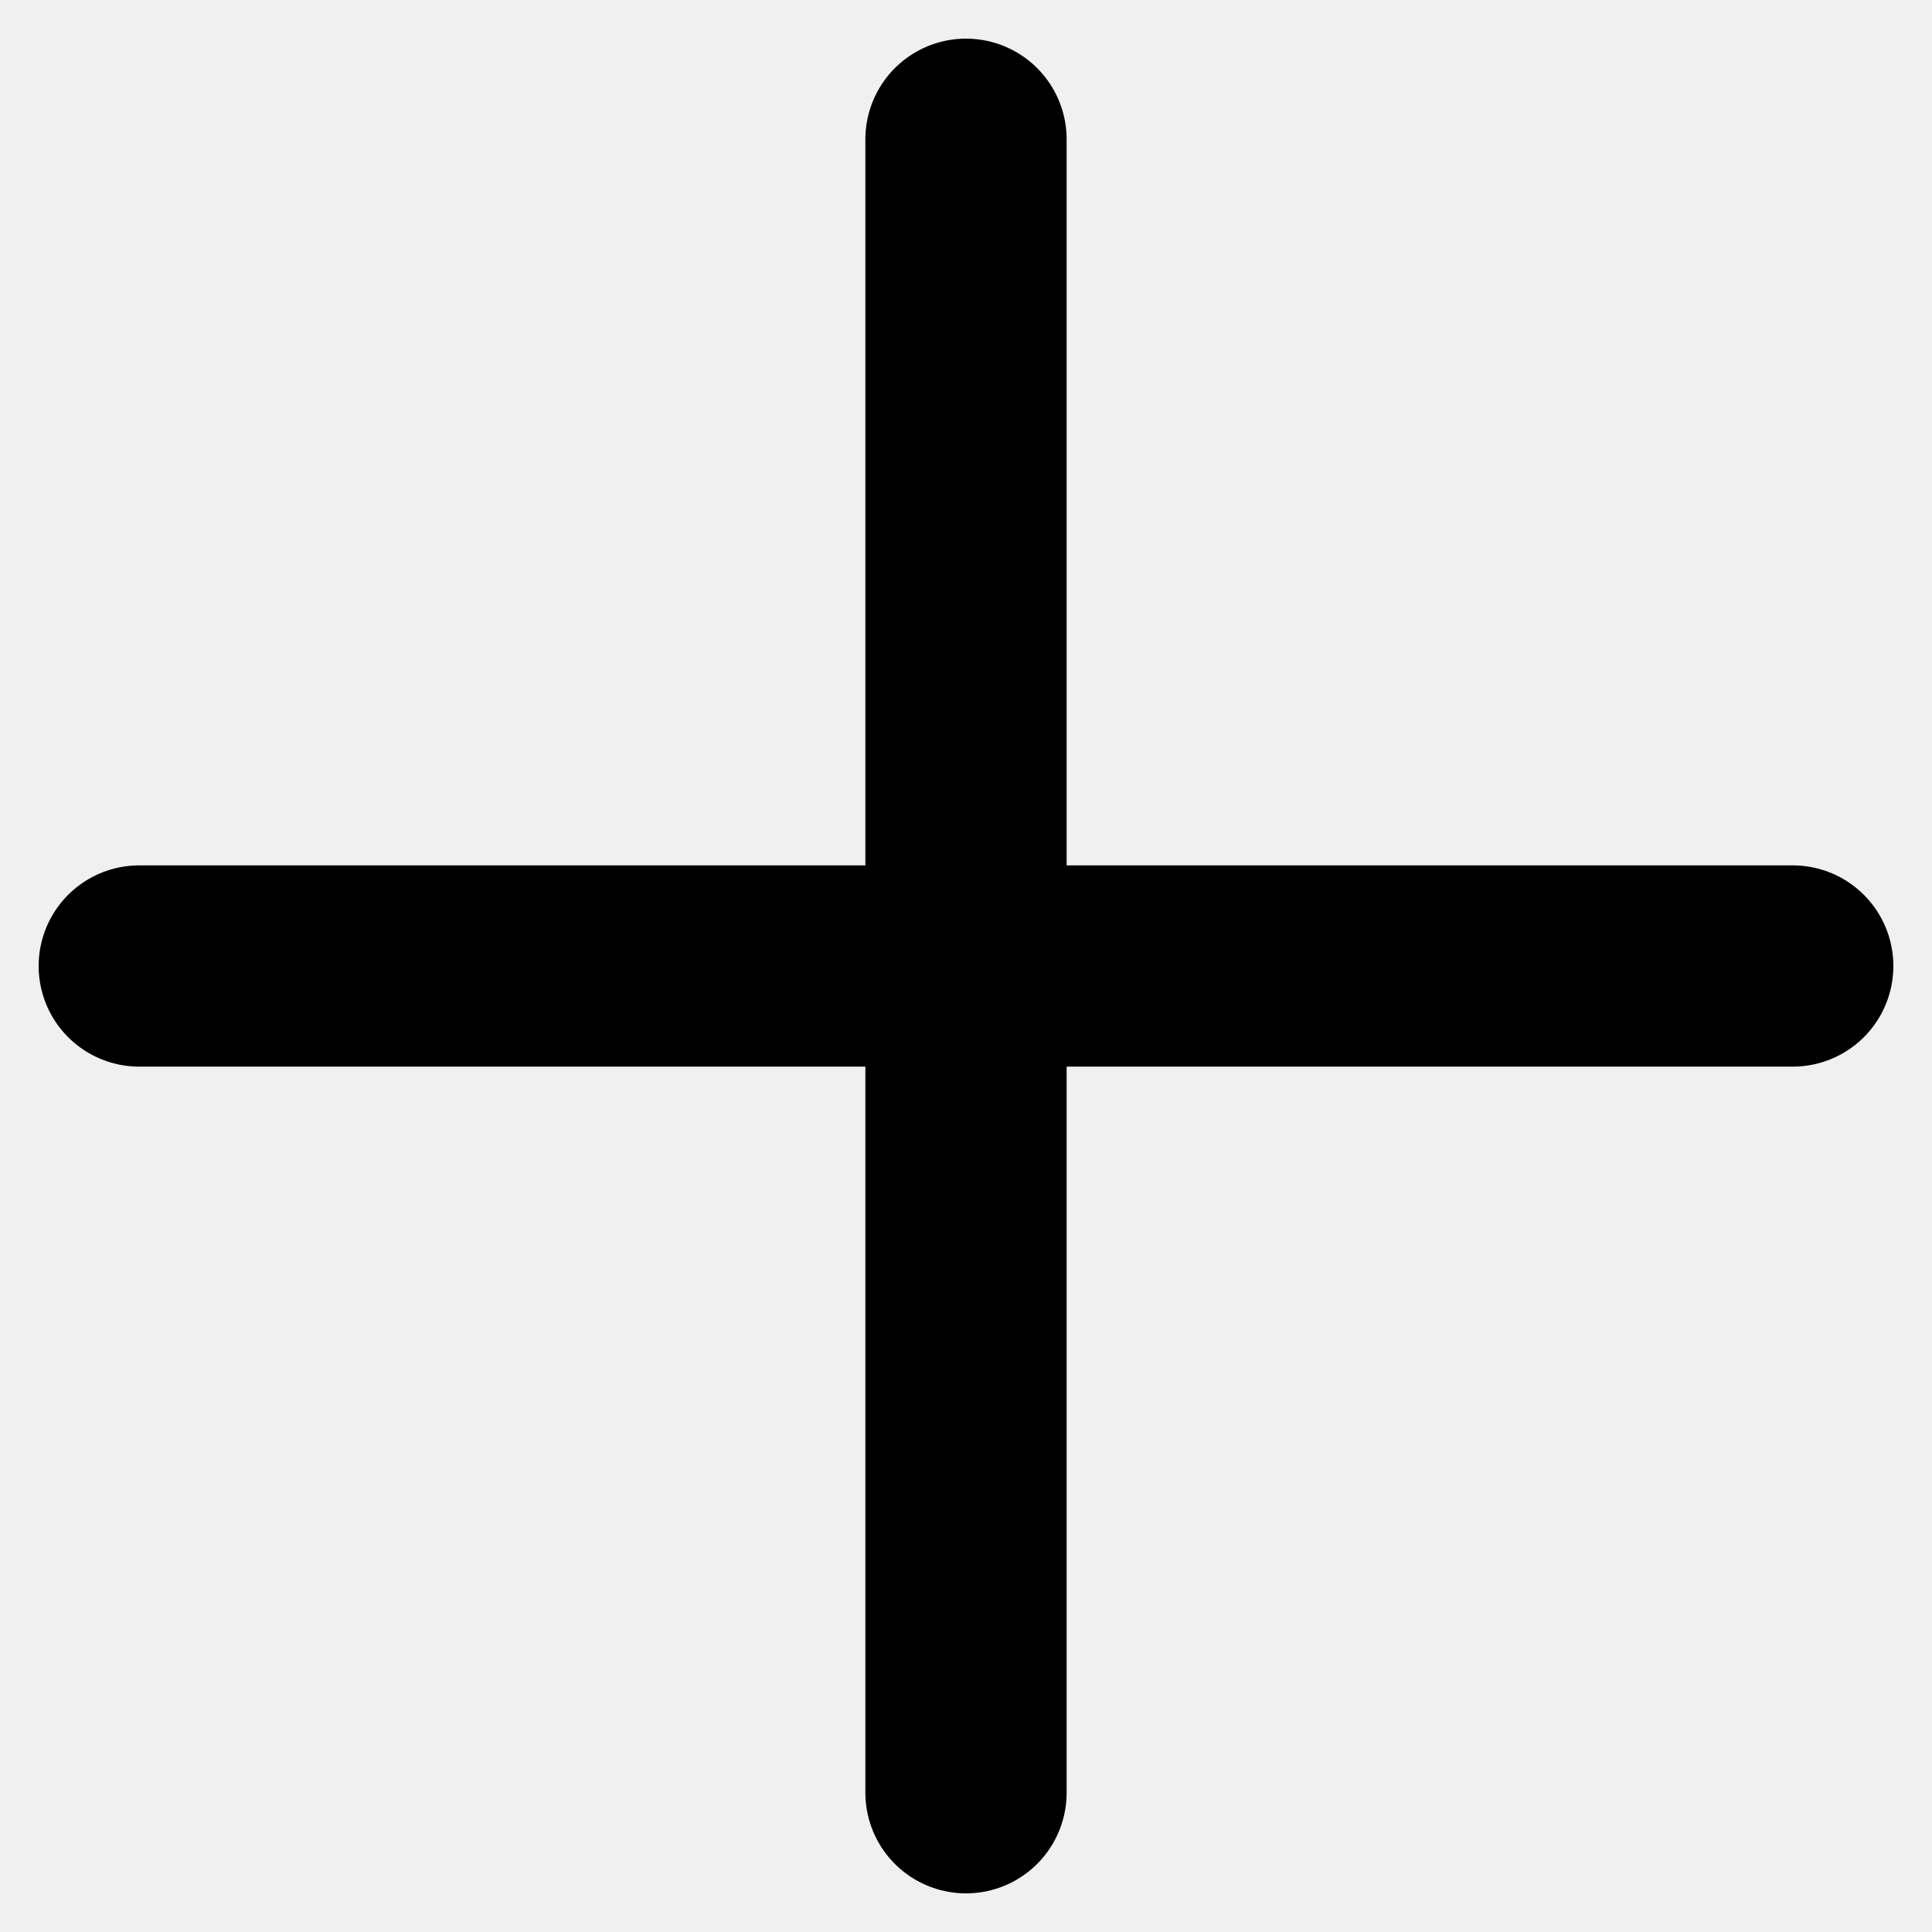
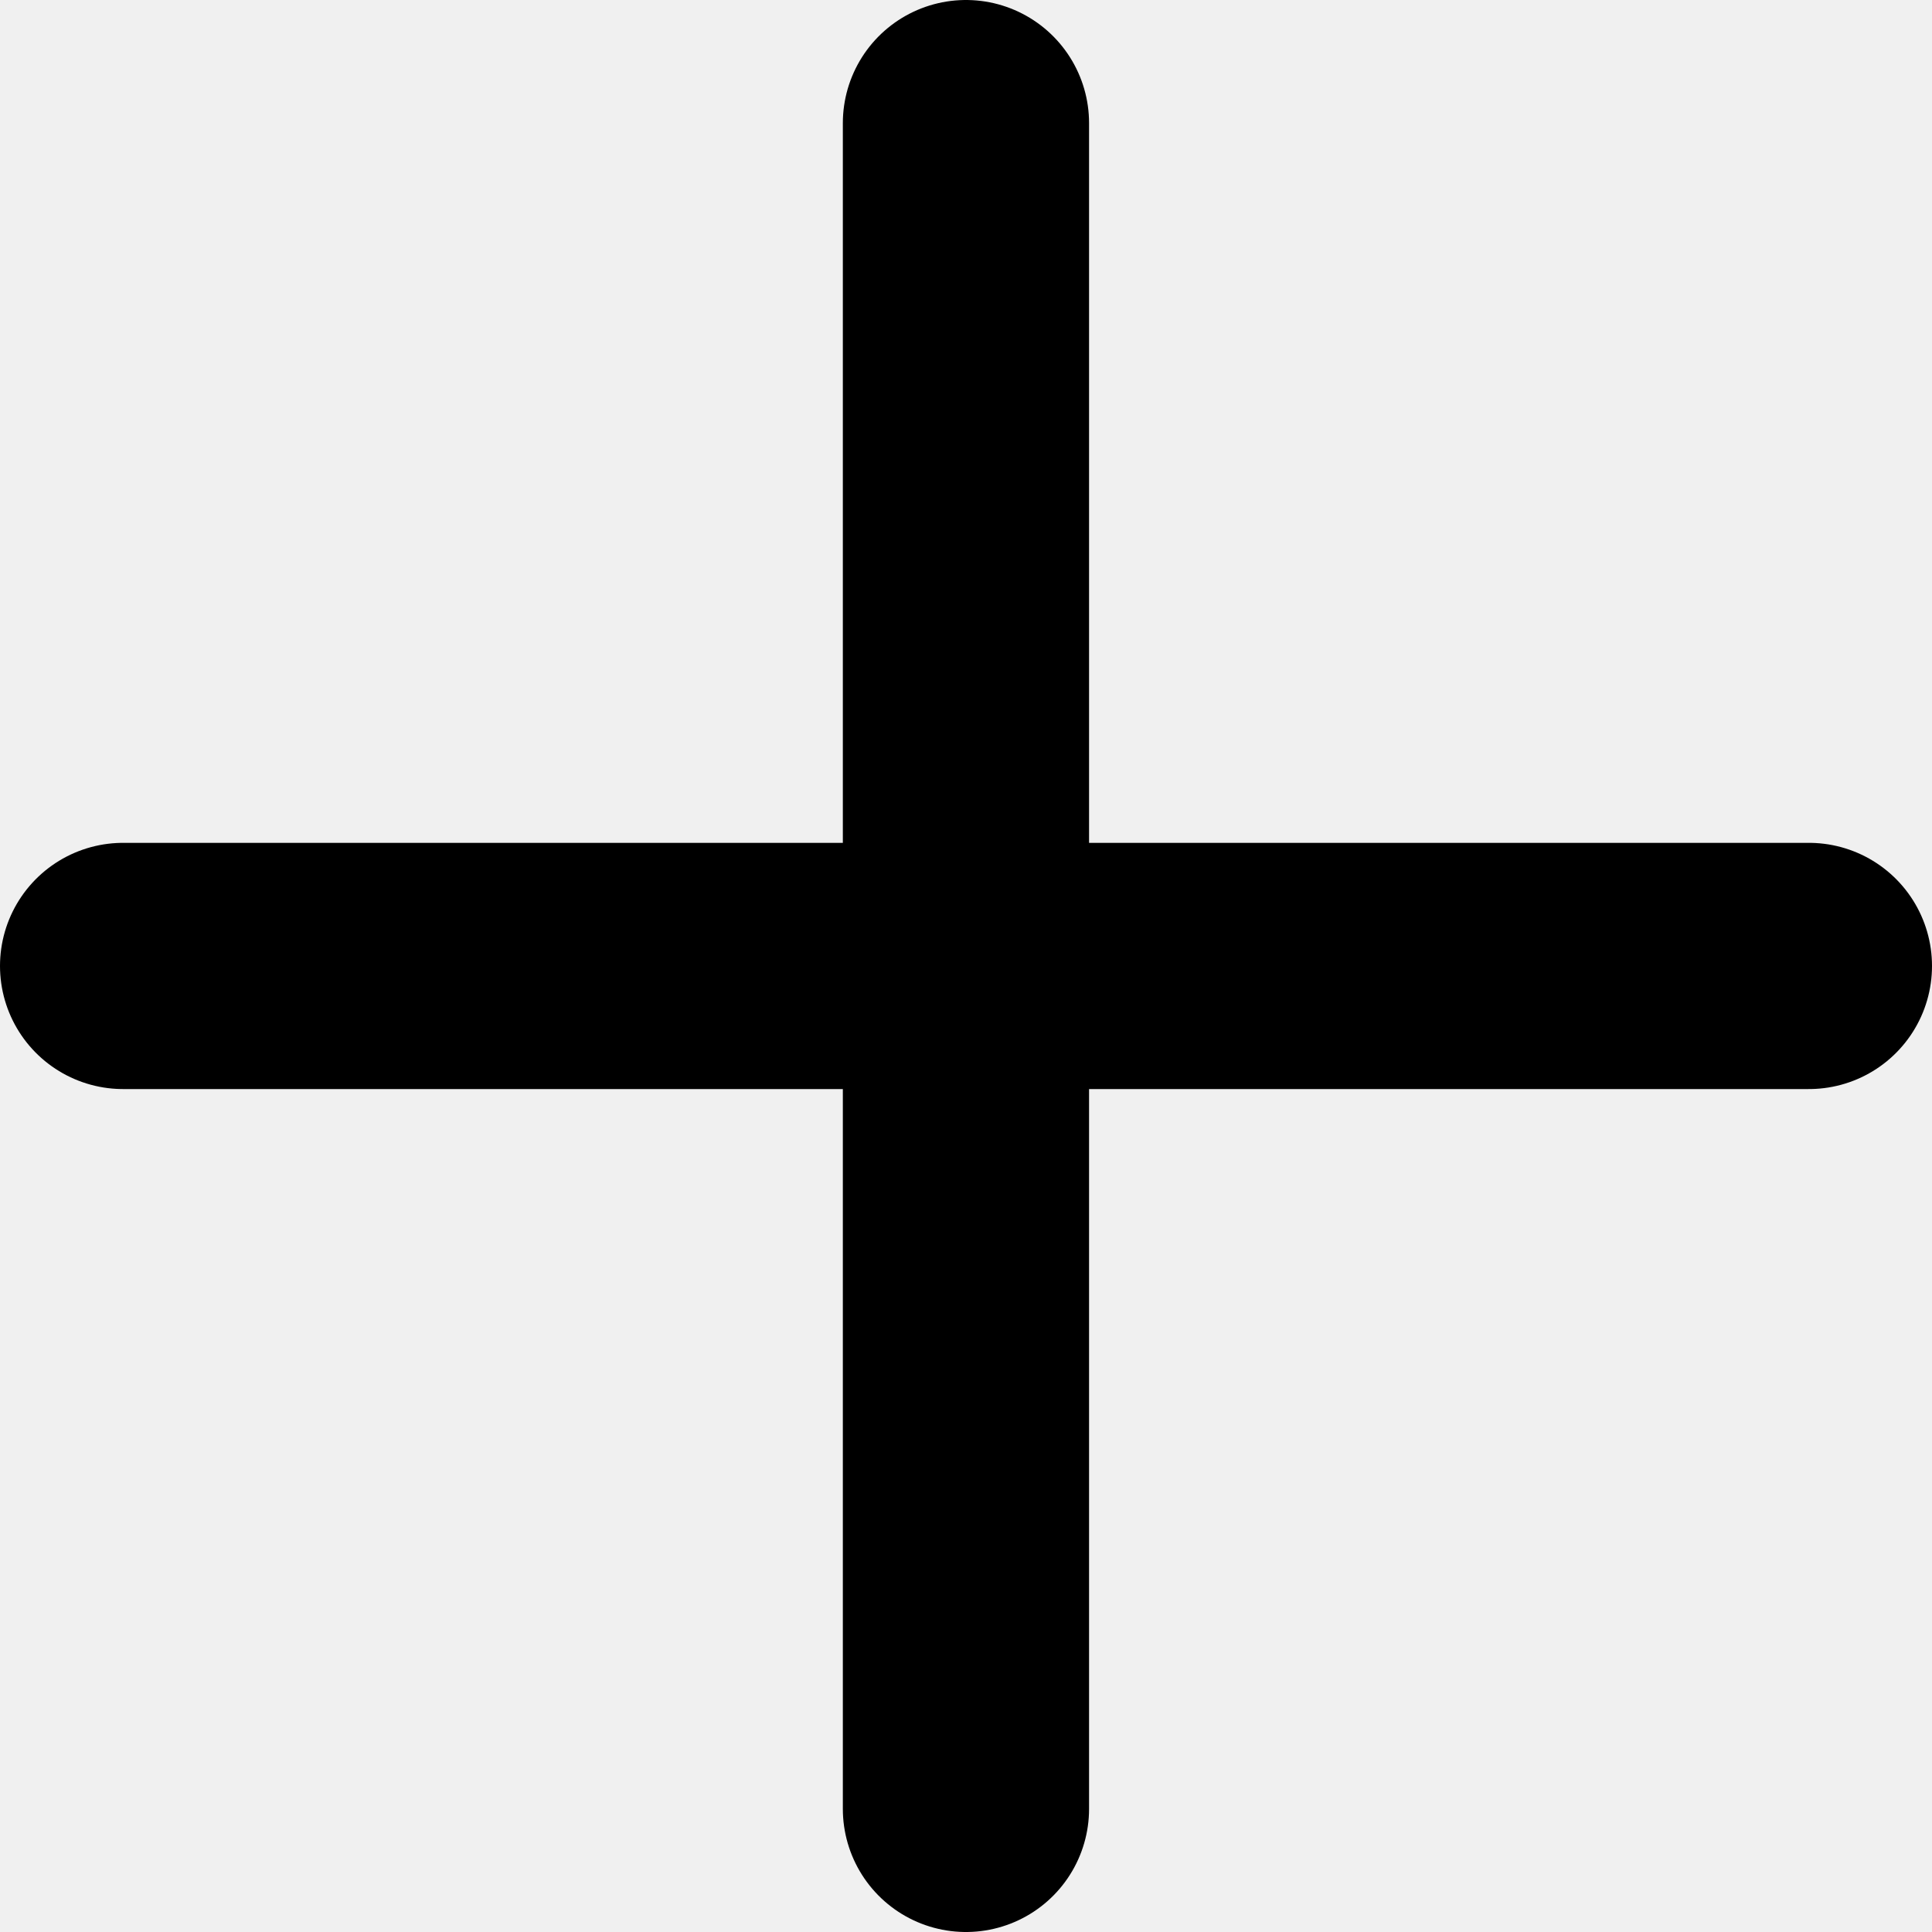
- <svg xmlns="http://www.w3.org/2000/svg" width="24" height="24" viewBox="0 0 24 24" fill="none">
-   <g clip-path="url(#clip0_458_45)">
-     <path d="M12 1.73V22.27" stroke="black" stroke-width="2.5" stroke-linecap="round" stroke-linejoin="round" />
-     <path d="M22.27 12H1.73" stroke="black" stroke-width="2.5" stroke-linecap="round" stroke-linejoin="round" />
+ <svg xmlns="http://www.w3.org/2000/svg" preserveAspectRatio="none" width="100%" height="100%" overflow="visible" style="display: block;" viewBox="0 0 19.617 19.617" fill="none">
+   <g id="Group 5842">
+     <path id="Vector 1179" d="M9.808 1.25V18.367" stroke="black" stroke-width="2.5" stroke-linecap="round" stroke-linejoin="round" />
+     <path id="Vector 1180" d="M18.367 9.808H1.25" stroke="black" stroke-width="2.5" stroke-linecap="round" stroke-linejoin="round" />
  </g>
-   <defs>
-     <clipPath id="clip0_458_45">
-       <rect width="24" height="24" fill="white" />
-     </clipPath>
-   </defs>
</svg>
